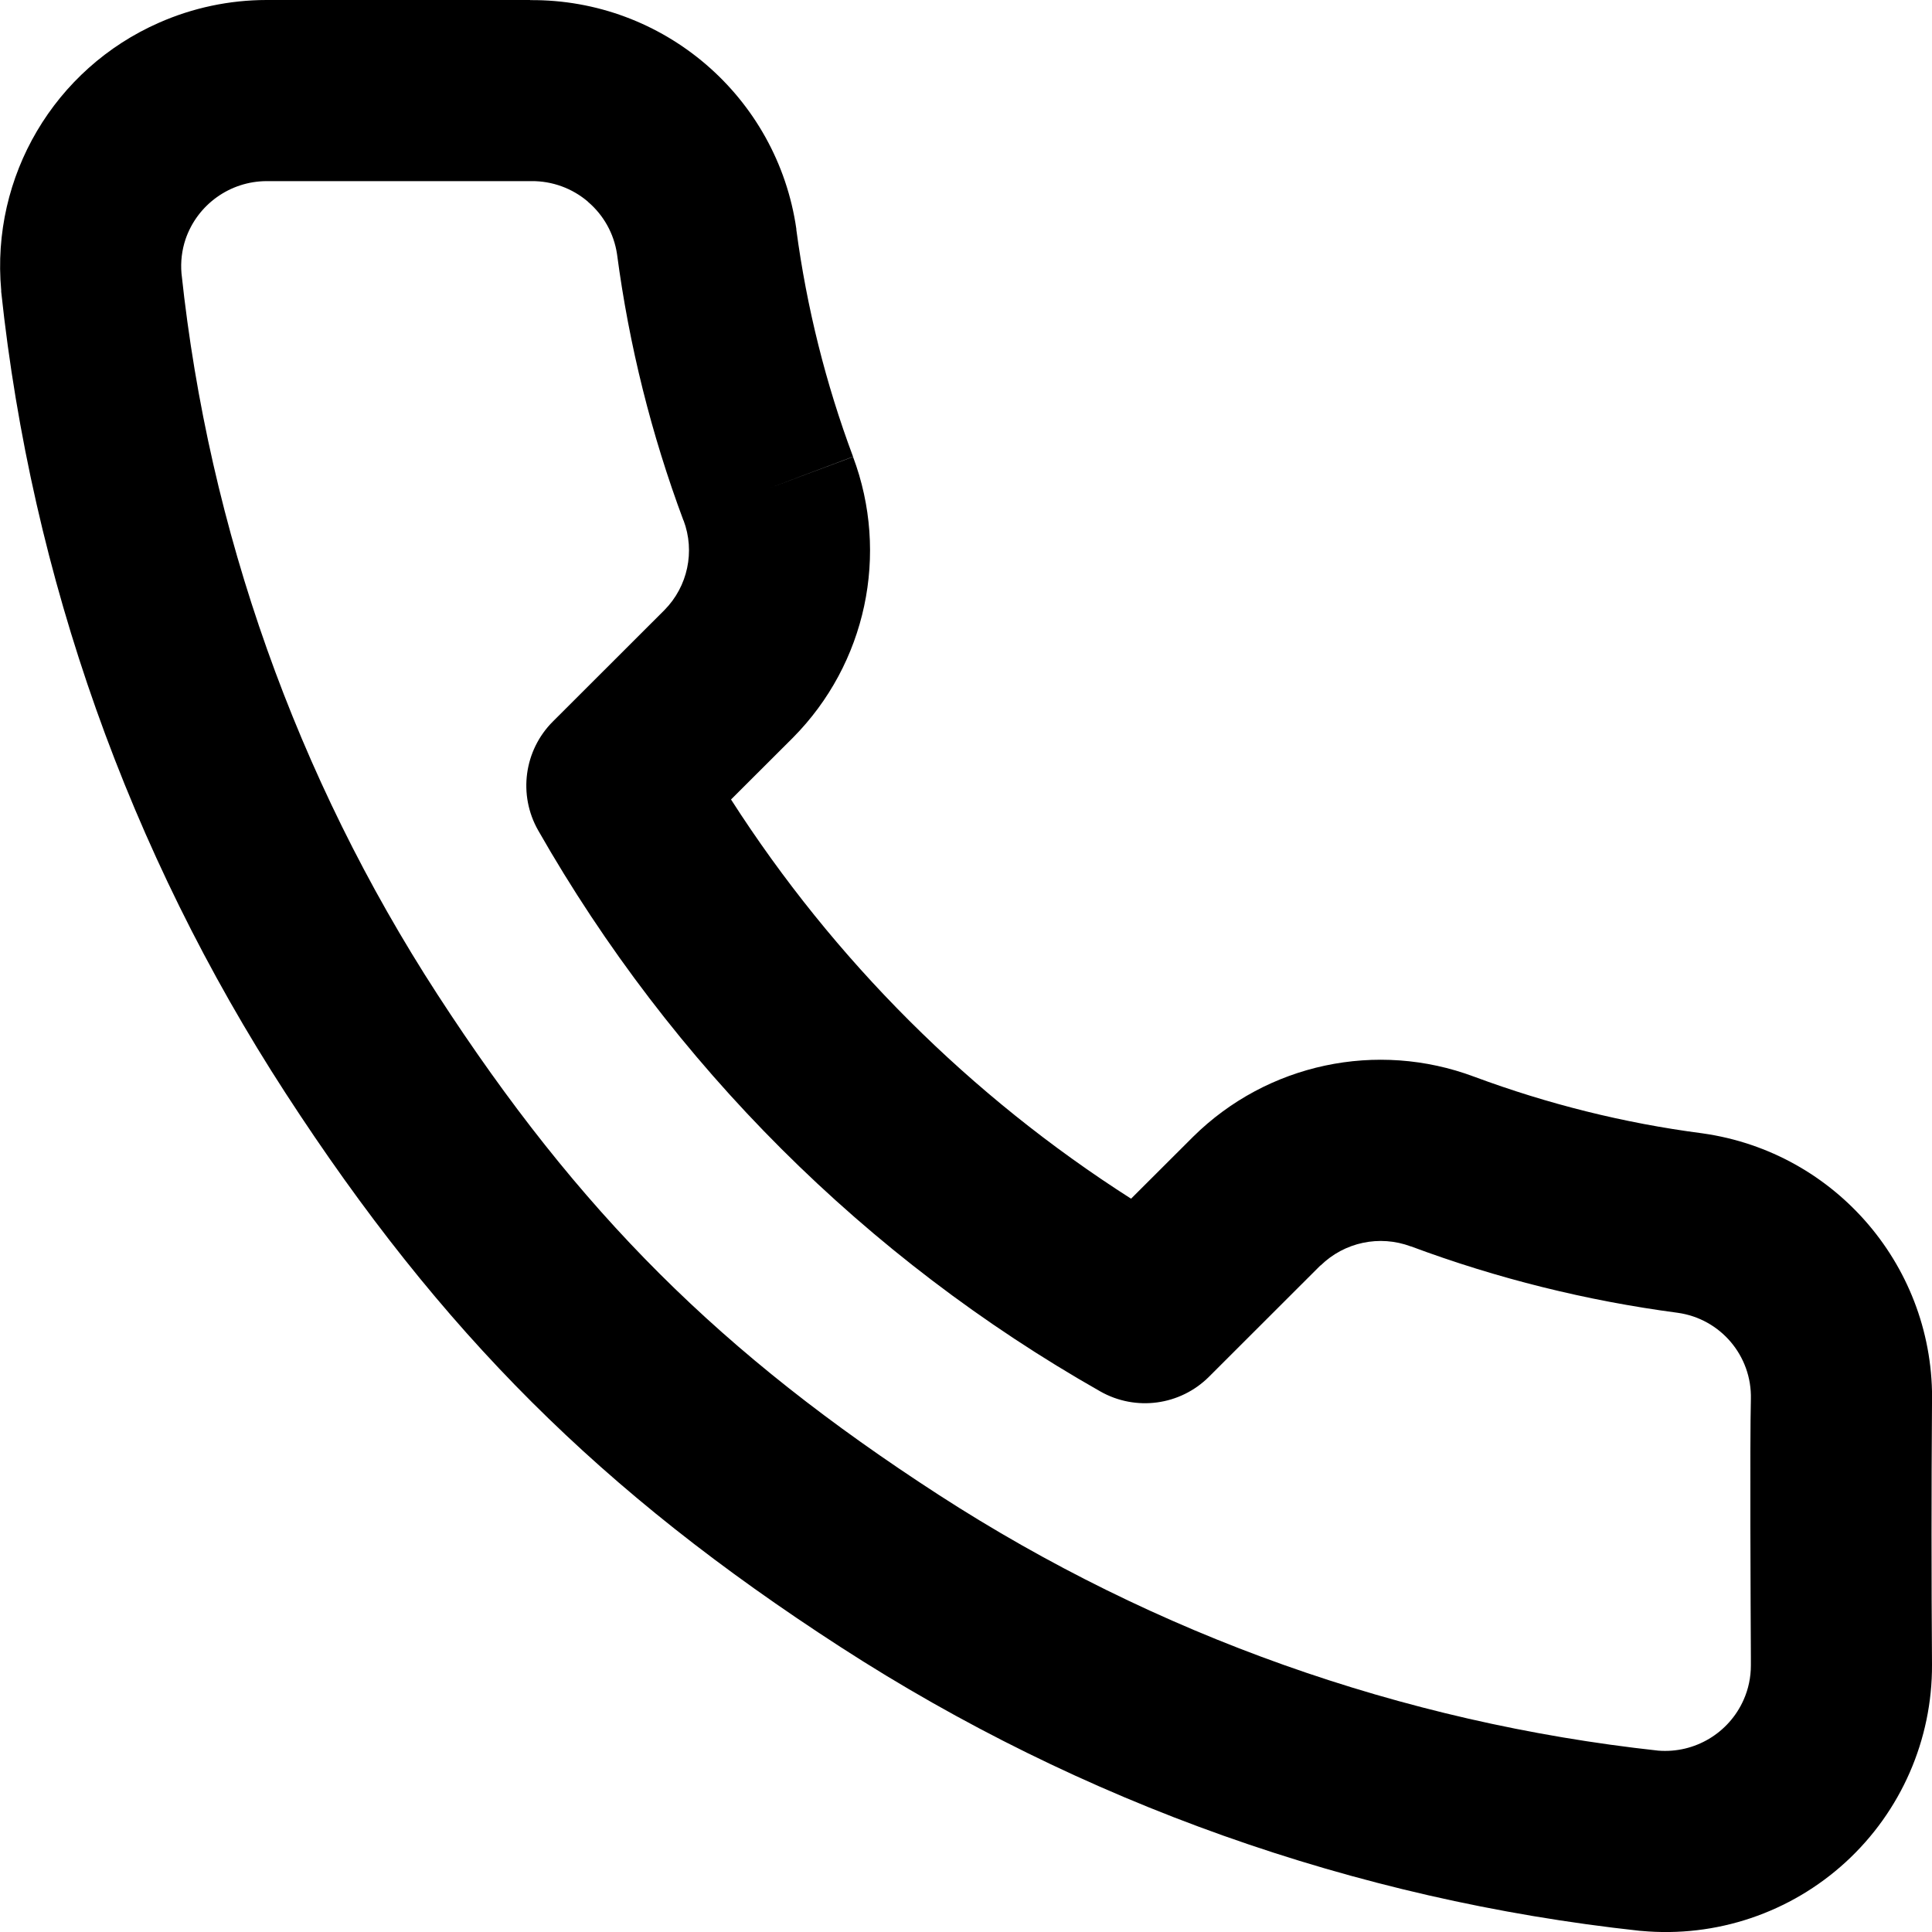
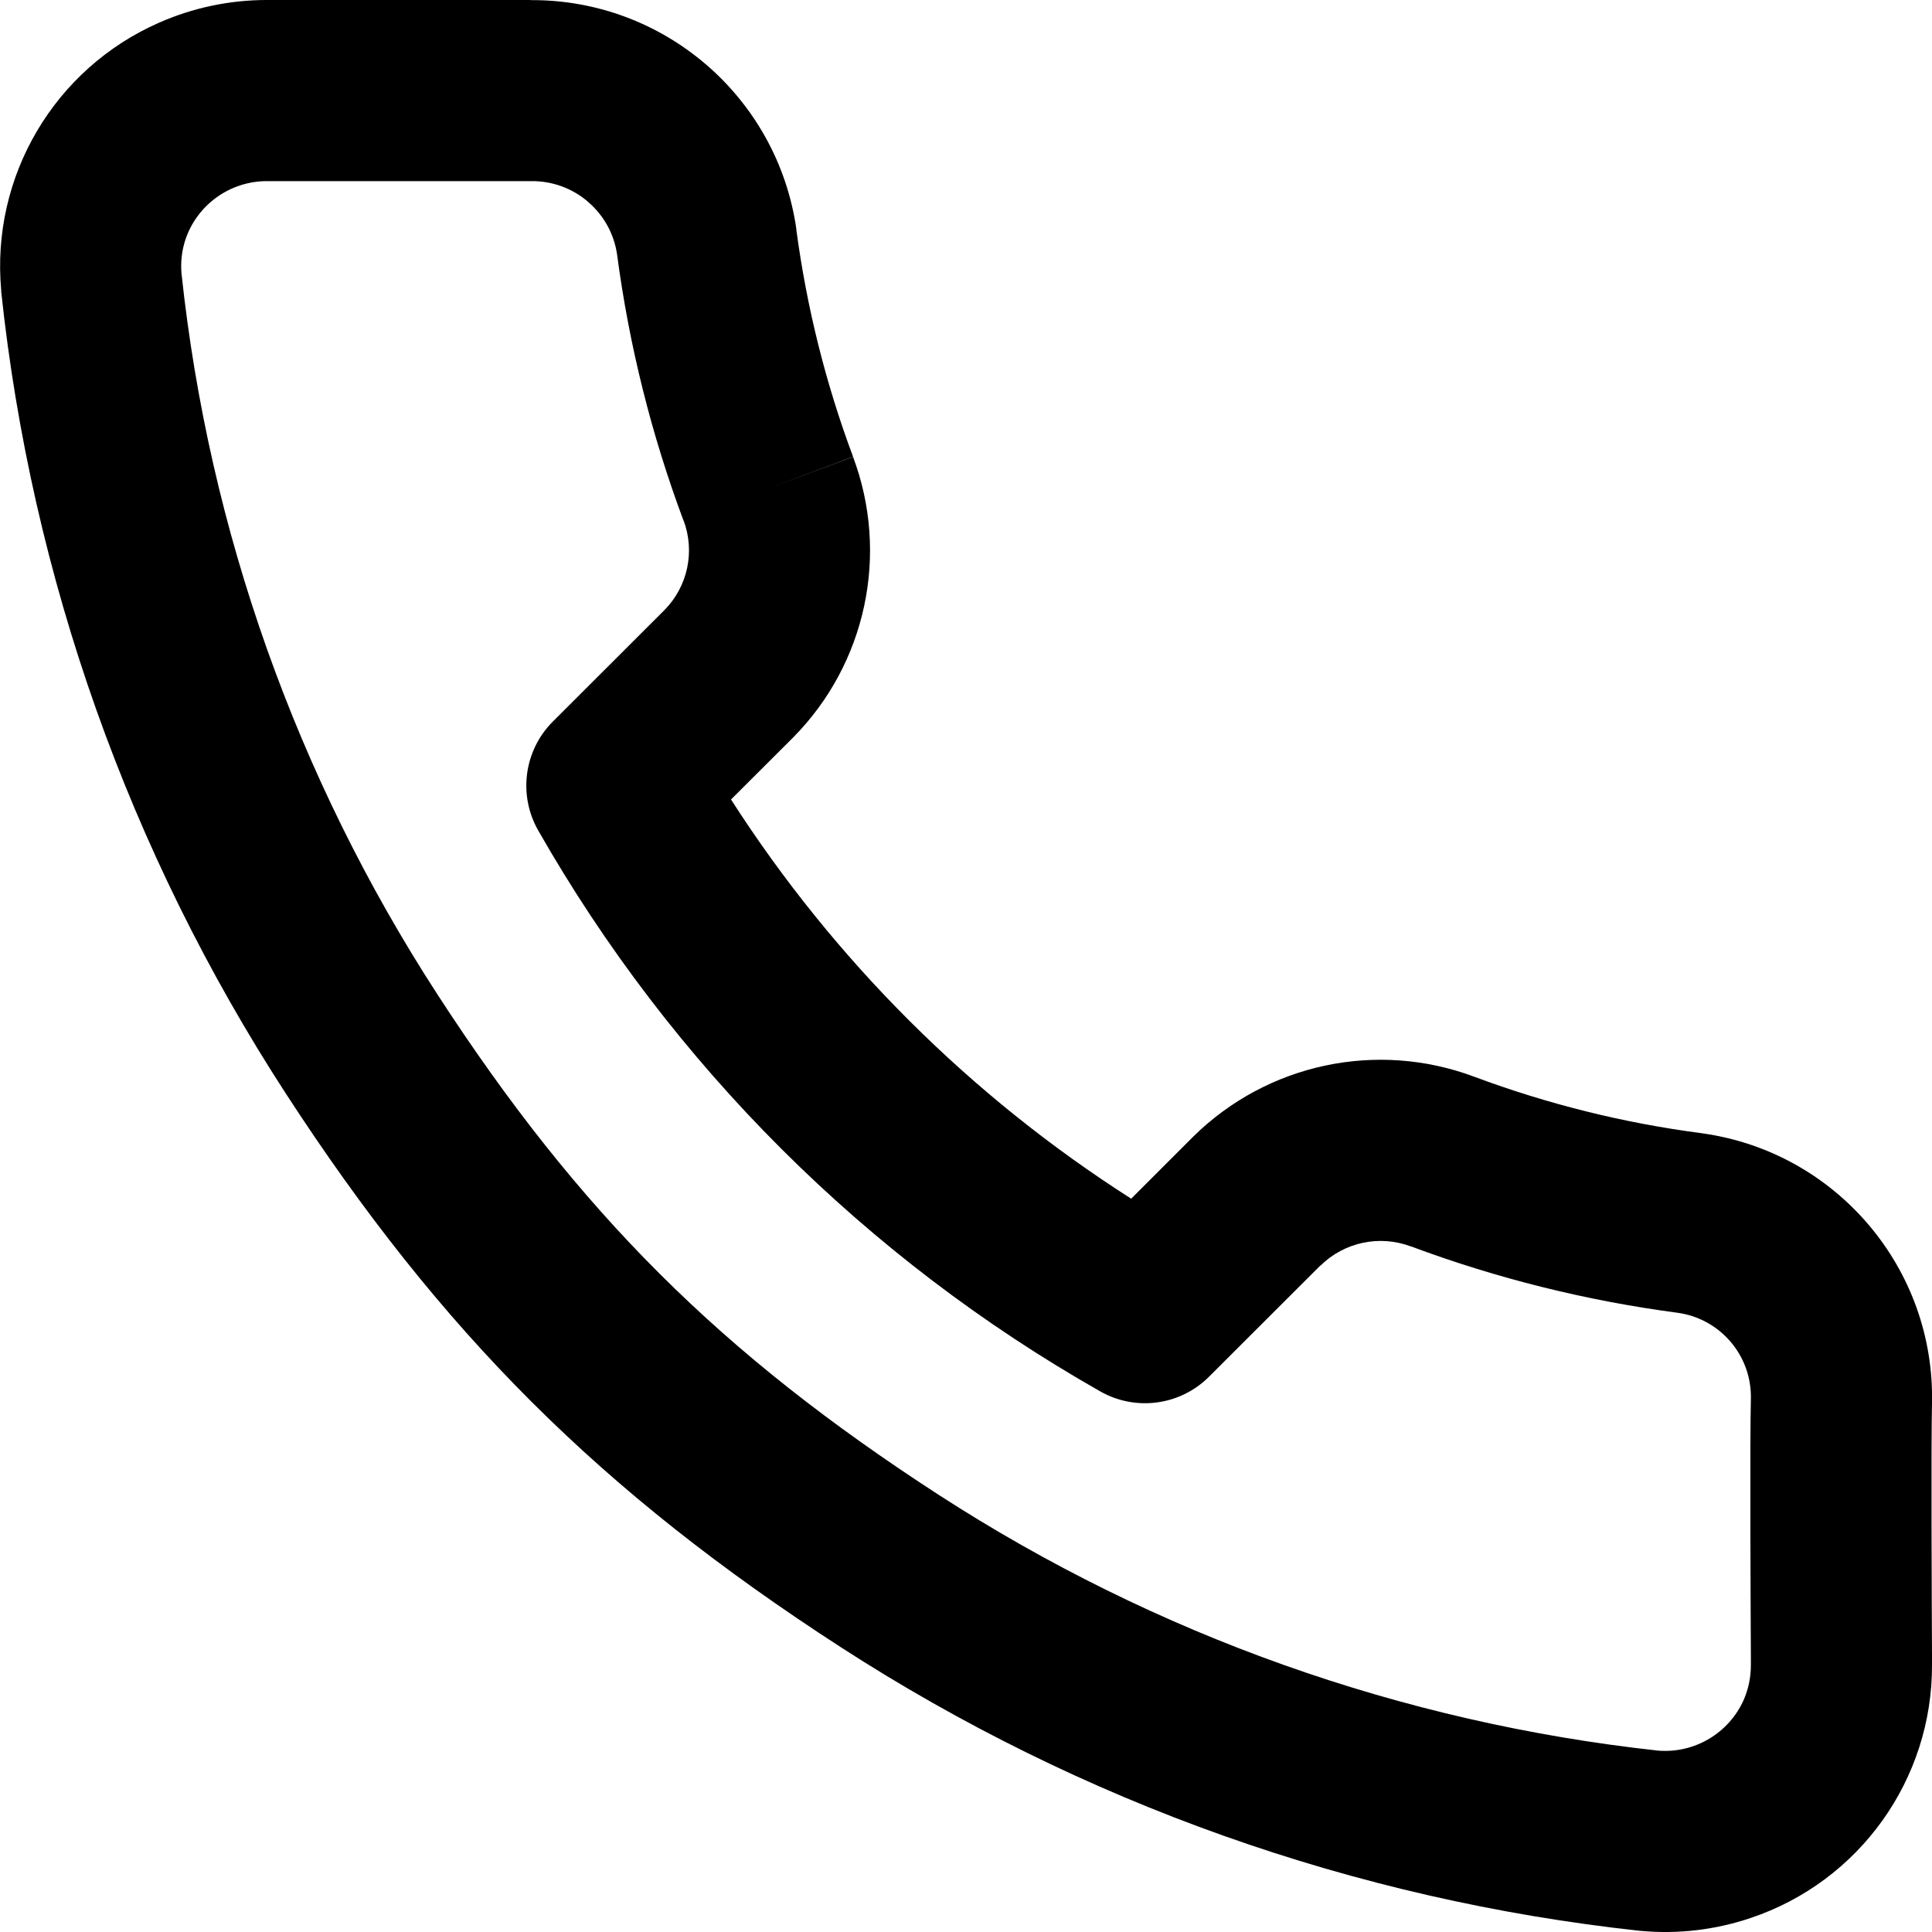
<svg xmlns="http://www.w3.org/2000/svg" width="16" height="16" fill="none" viewBox="0 0 16 16">
-   <path fill="currentColor" fill-rule="evenodd" d="M4.87 1.671a.71.71 0 00-.469-.171H2.208a.712.712 0 00-.671.48.702.702 0 00-.034.284c.227 2.129.954 4.175 2.12 5.972 1.175 1.81 2.348 2.976 4.153 4.145a13.697 13.697 0 005.957 2.117.711.711 0 00.707-.421c.04-.09.06-.187.06-.285v-.071c-.002-.371-.009-1.792 0-2.134a.703.703 0 00-.606-.715c-.755-.1-1.496-.284-2.209-.55h-.002a.711.711 0 00-.746.158h-.002l-.923.922a.75.75 0 01-.9.121 12.403 12.403 0 01-4.655-4.646.75.75 0 01.122-.902l.924-.923a.704.704 0 00.158-.742L5.66 4.31a10.078 10.078 0 01-.55-2.205.704.704 0 00-.24-.433zM4.39.001a2.21 2.21 0 012.205 1.895v.007c.086.643.243 1.273.47 1.88l-.703.263.702-.264a2.203 2.203 0 01-.497 2.327l-.003.003-.51.509a10.904 10.904 0 003.313 3.306l.515-.514a2.209 2.209 0 012.327-.496c.609.226 1.24.384 1.884.468l.007.001a2.209 2.209 0 011.9 2.239 152.636 152.636 0 000 2.16 2.204 2.204 0 01-2.407 2.206l-.014-.001a15.196 15.196 0 01-6.618-2.35c-1.981-1.282-3.306-2.6-4.596-4.587A15.131 15.131 0 01.01 2.416L.01 2.404A2.202 2.202 0 011.317.188 2.21 2.21 0 012.207 0H4.39z" clip-rule="evenodd" />
+   <path fill="currentColor" fill-rule="evenodd" d="M4.87 1.671a.71.71 0 00-.469-.171H2.208a.712.712 0 00-.671.48.702.702 0 00-.034.284c.227 2.129.954 4.175 2.12 5.972 1.175 1.81 2.348 2.976 4.153 4.145a13.696 13.696 0 005.957 2.117.713.713 0 00.708-.421c.039-.09.059-.187.059-.285v-.071c-.002-.371-.009-1.792 0-2.134a.703.703 0 00-.606-.715c-.755-.1-1.496-.284-2.209-.55h-.002a.71.71 0 00-.746.158h-.002l-.923.922a.75.75 0 01-.9.121 12.403 12.403 0 01-4.655-4.646.75.75 0 01.122-.902l.924-.923a.704.704 0 00.158-.742L5.66 4.31a10.077 10.077 0 01-.55-2.205.704.704 0 00-.24-.433zM4.39.001a2.21 2.21 0 012.205 1.895v.007c.086.643.243 1.273.47 1.88l-.703.263.702-.264a2.203 2.203 0 01-.497 2.327l-.003.003-.51.509a10.904 10.904 0 003.314 3.306l.514-.514a2.21 2.21 0 012.327-.496c.609.227 1.24.384 1.885.468l.006.001a2.209 2.209 0 011.9 2.239c-.008.315-.002 1.703 0 2.086v.075a2.202 2.202 0 01-1.502 2.098c-.29.098-.6.135-.905.107l-.014-.001a15.196 15.196 0 01-6.618-2.35c-1.981-1.282-3.306-2.6-4.596-4.587A15.131 15.131 0 01.01 2.416L.01 2.404A2.202 2.202 0 011.317.188 2.21 2.21 0 012.207 0H4.39z" clip-rule="evenodd" />
</svg>
